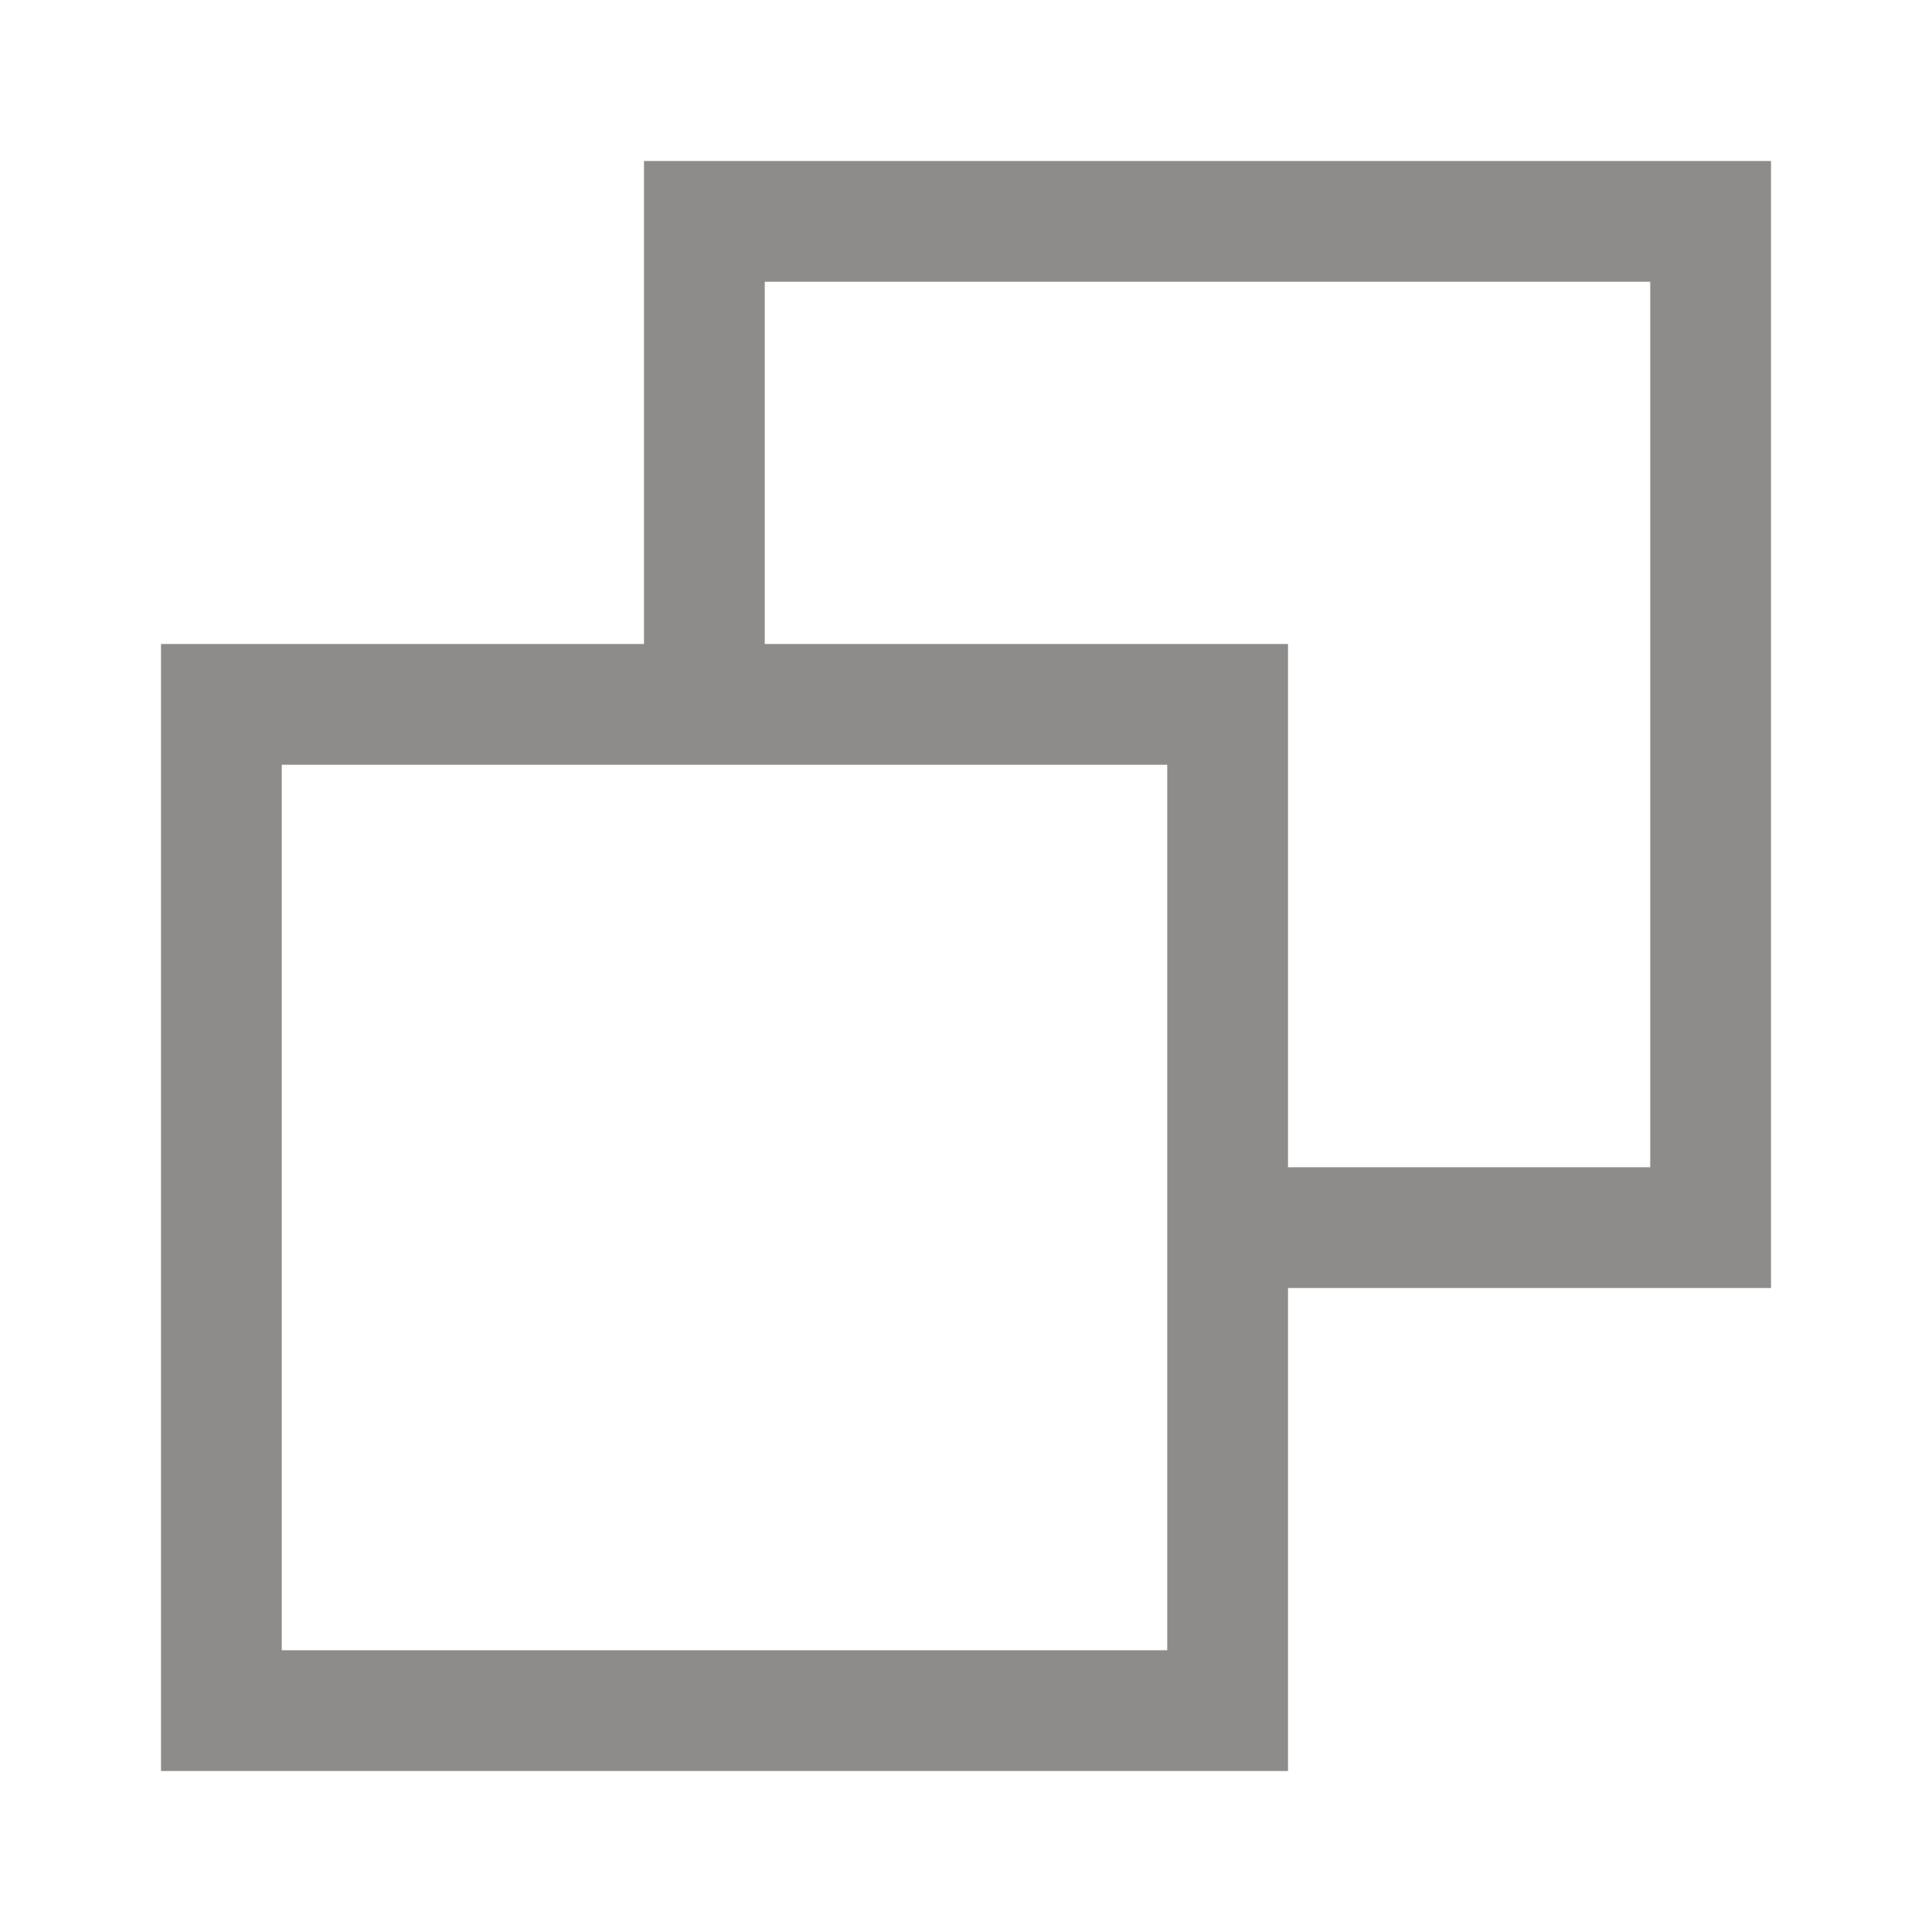
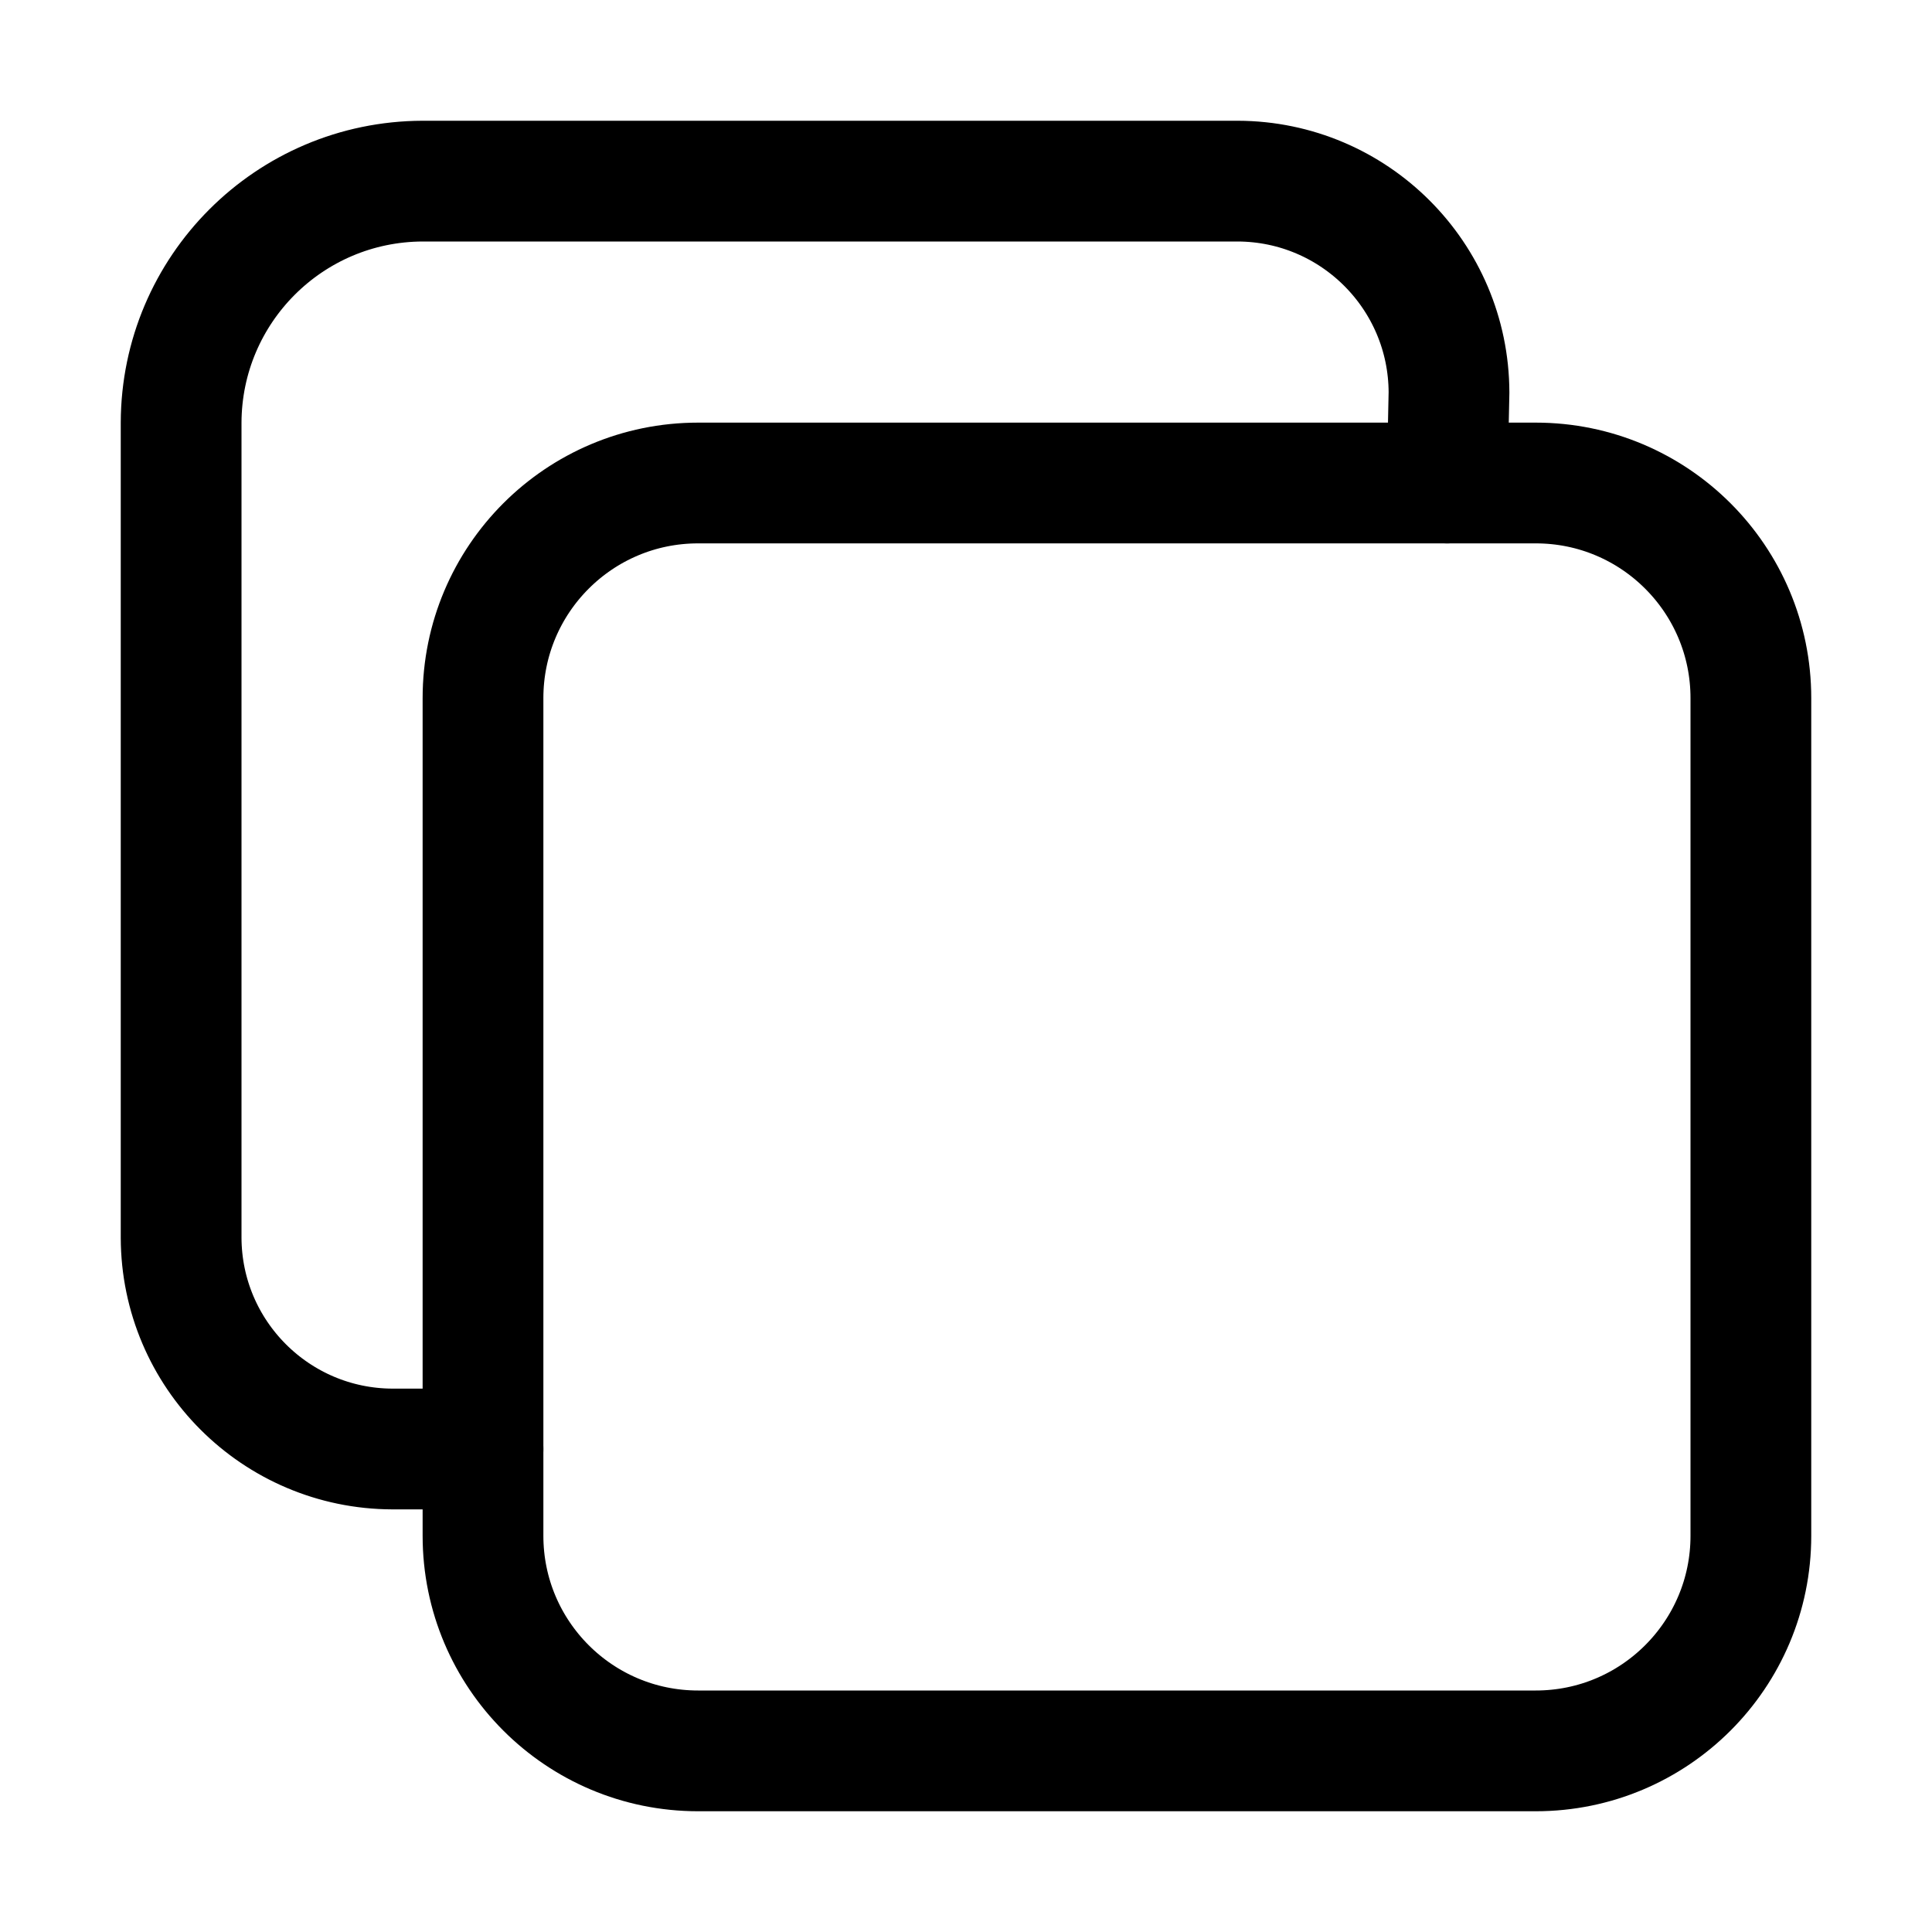
- <svg xmlns="http://www.w3.org/2000/svg" width="24" height="24" viewBox="0 0 24 24" fill="none">
-   <path d="M8.75 8.75V2.75H21.25V15.25H15.25M15.25 8.75H2.75V21.25H15.25V8.75Z" stroke="#8E8B8B" stroke-width="1.5" stroke-linecap="square" />
+ <svg xmlns="http://www.w3.org/2000/svg" width="32" height="32" viewBox="0 0 512 512">
+   <rect width="336" height="336" x="128" y="128" fill="none" stroke="currentColor" stroke-linejoin="round" stroke-width="32" rx="57" ry="57" />
+   <path fill="none" stroke="currentColor" stroke-linecap="round" stroke-linejoin="round" stroke-width="32" d="m383.5 128l.5-24a56.16 56.16 0 0 0-56-56H112a64.19 64.19 0 0 0-64 64v216a56.16 56.16 0 0 0 56 56h24" />
</svg>
